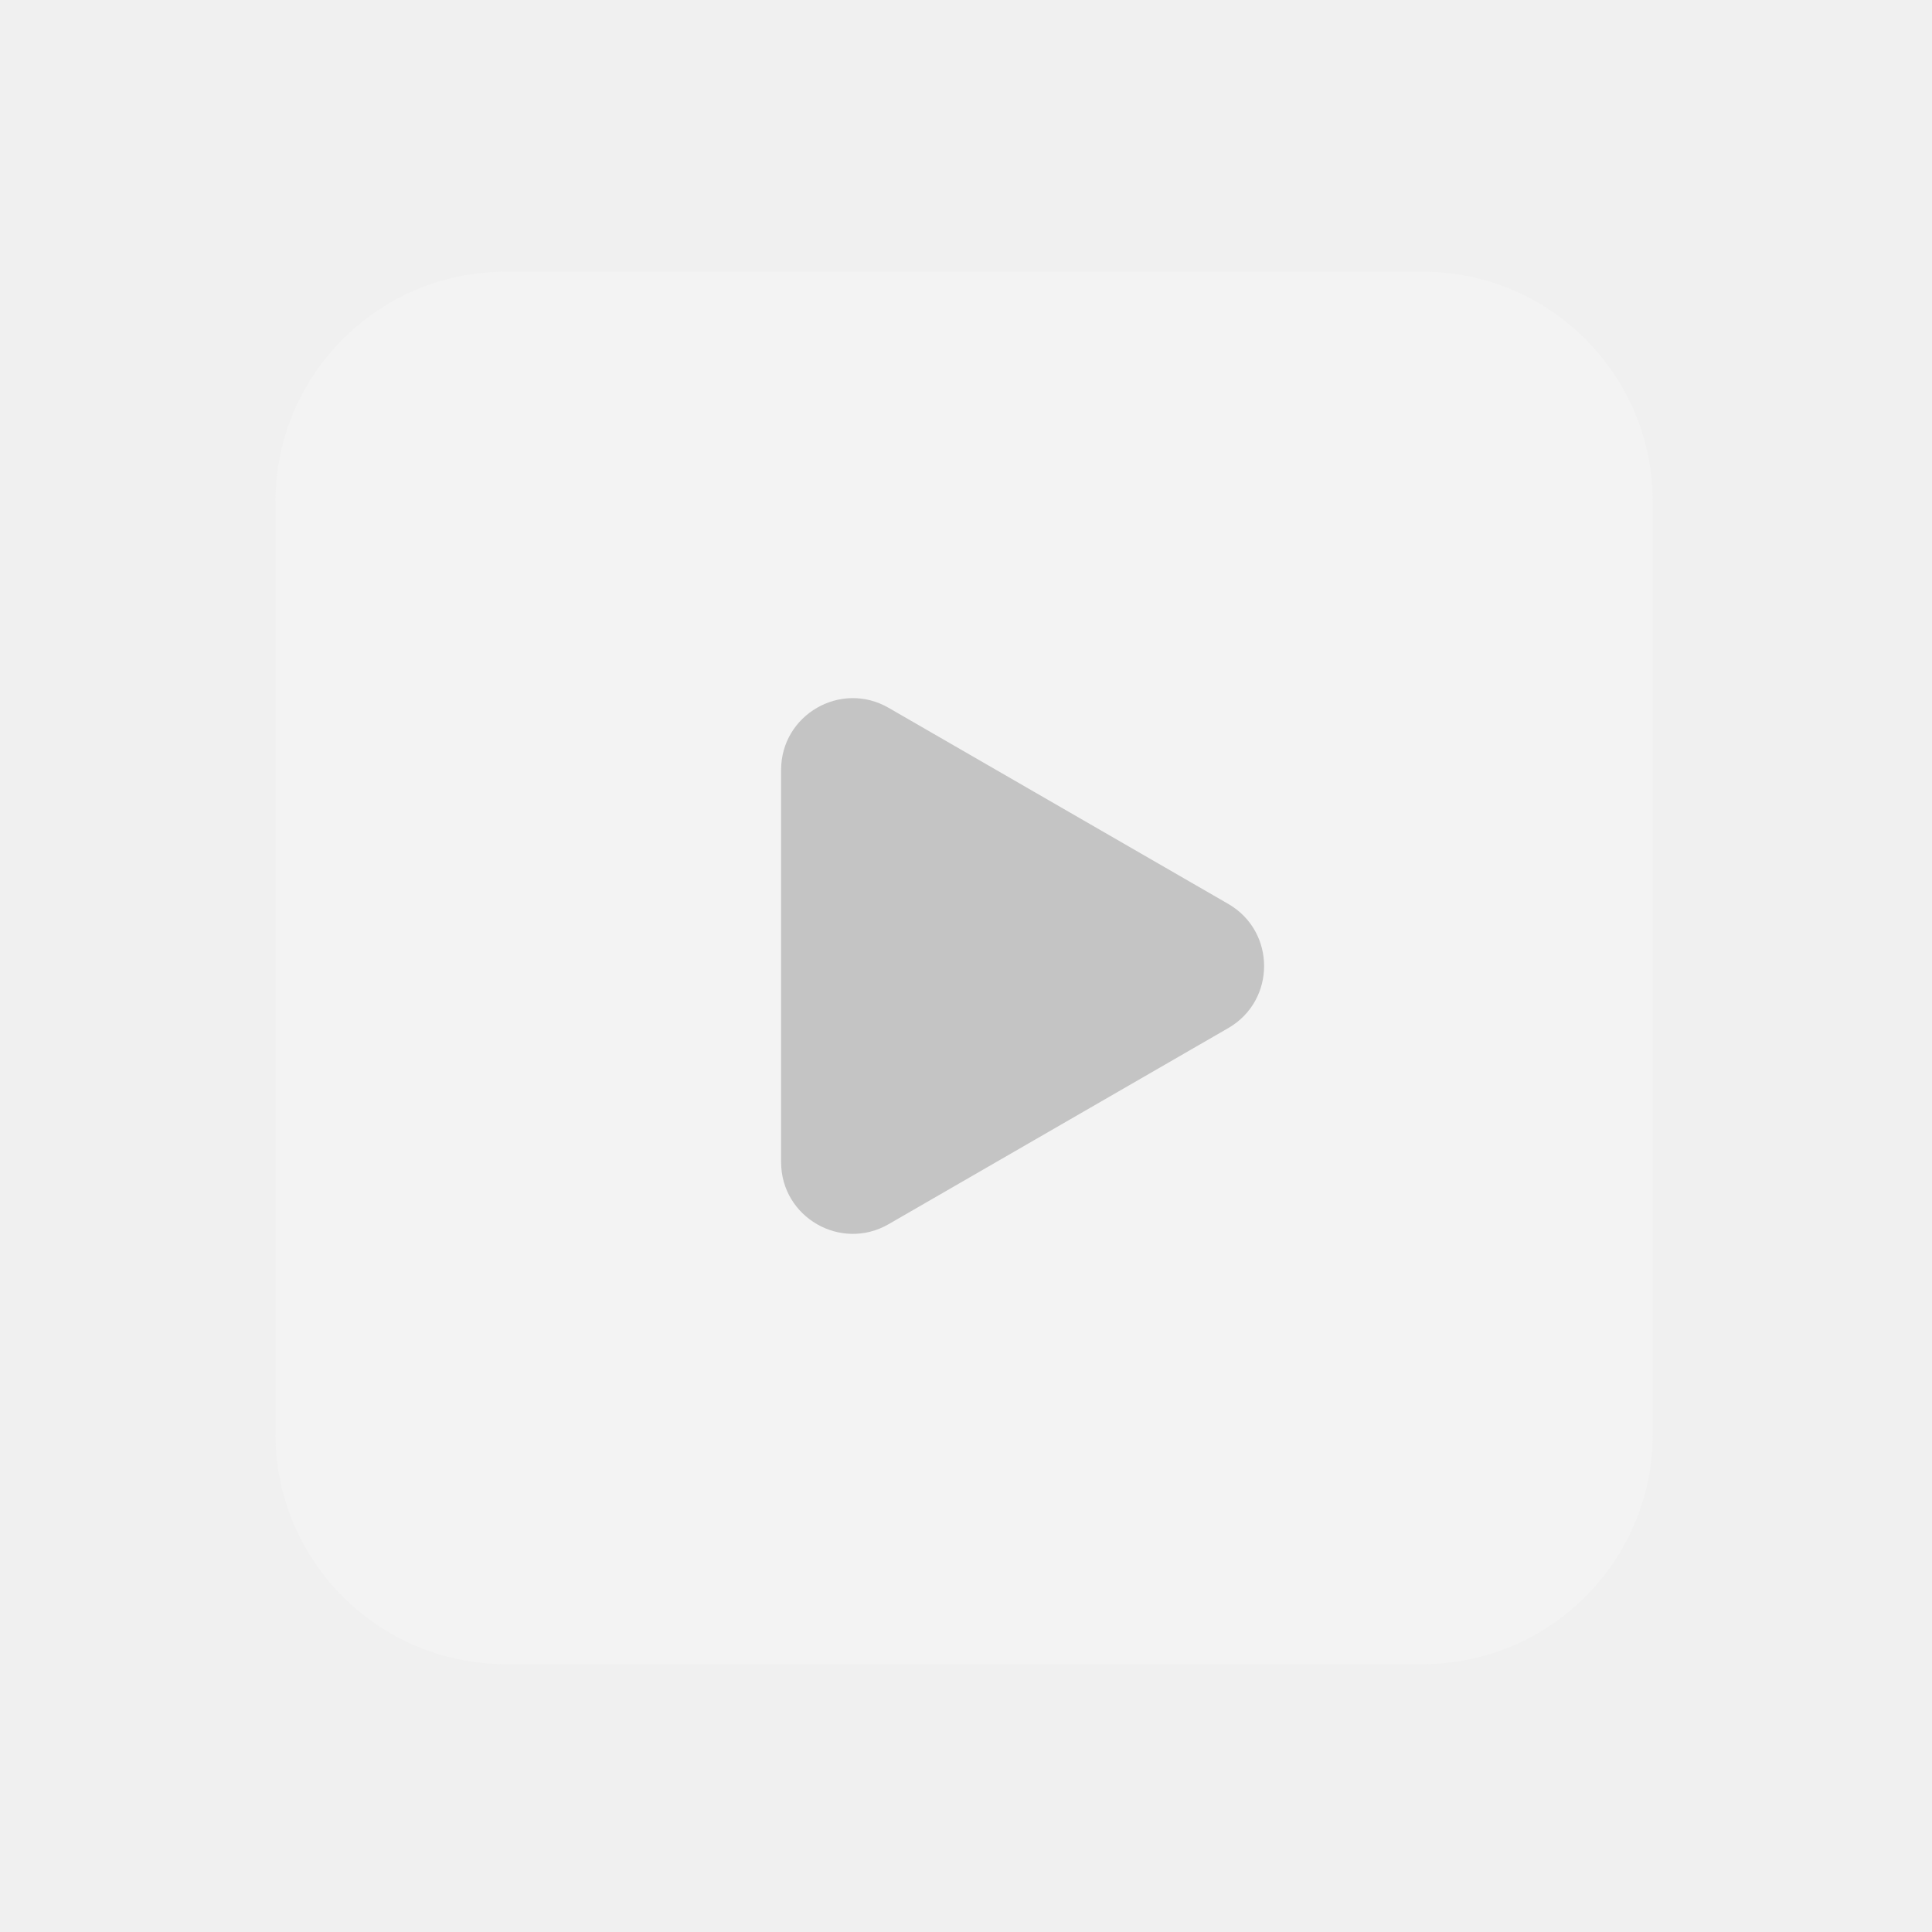
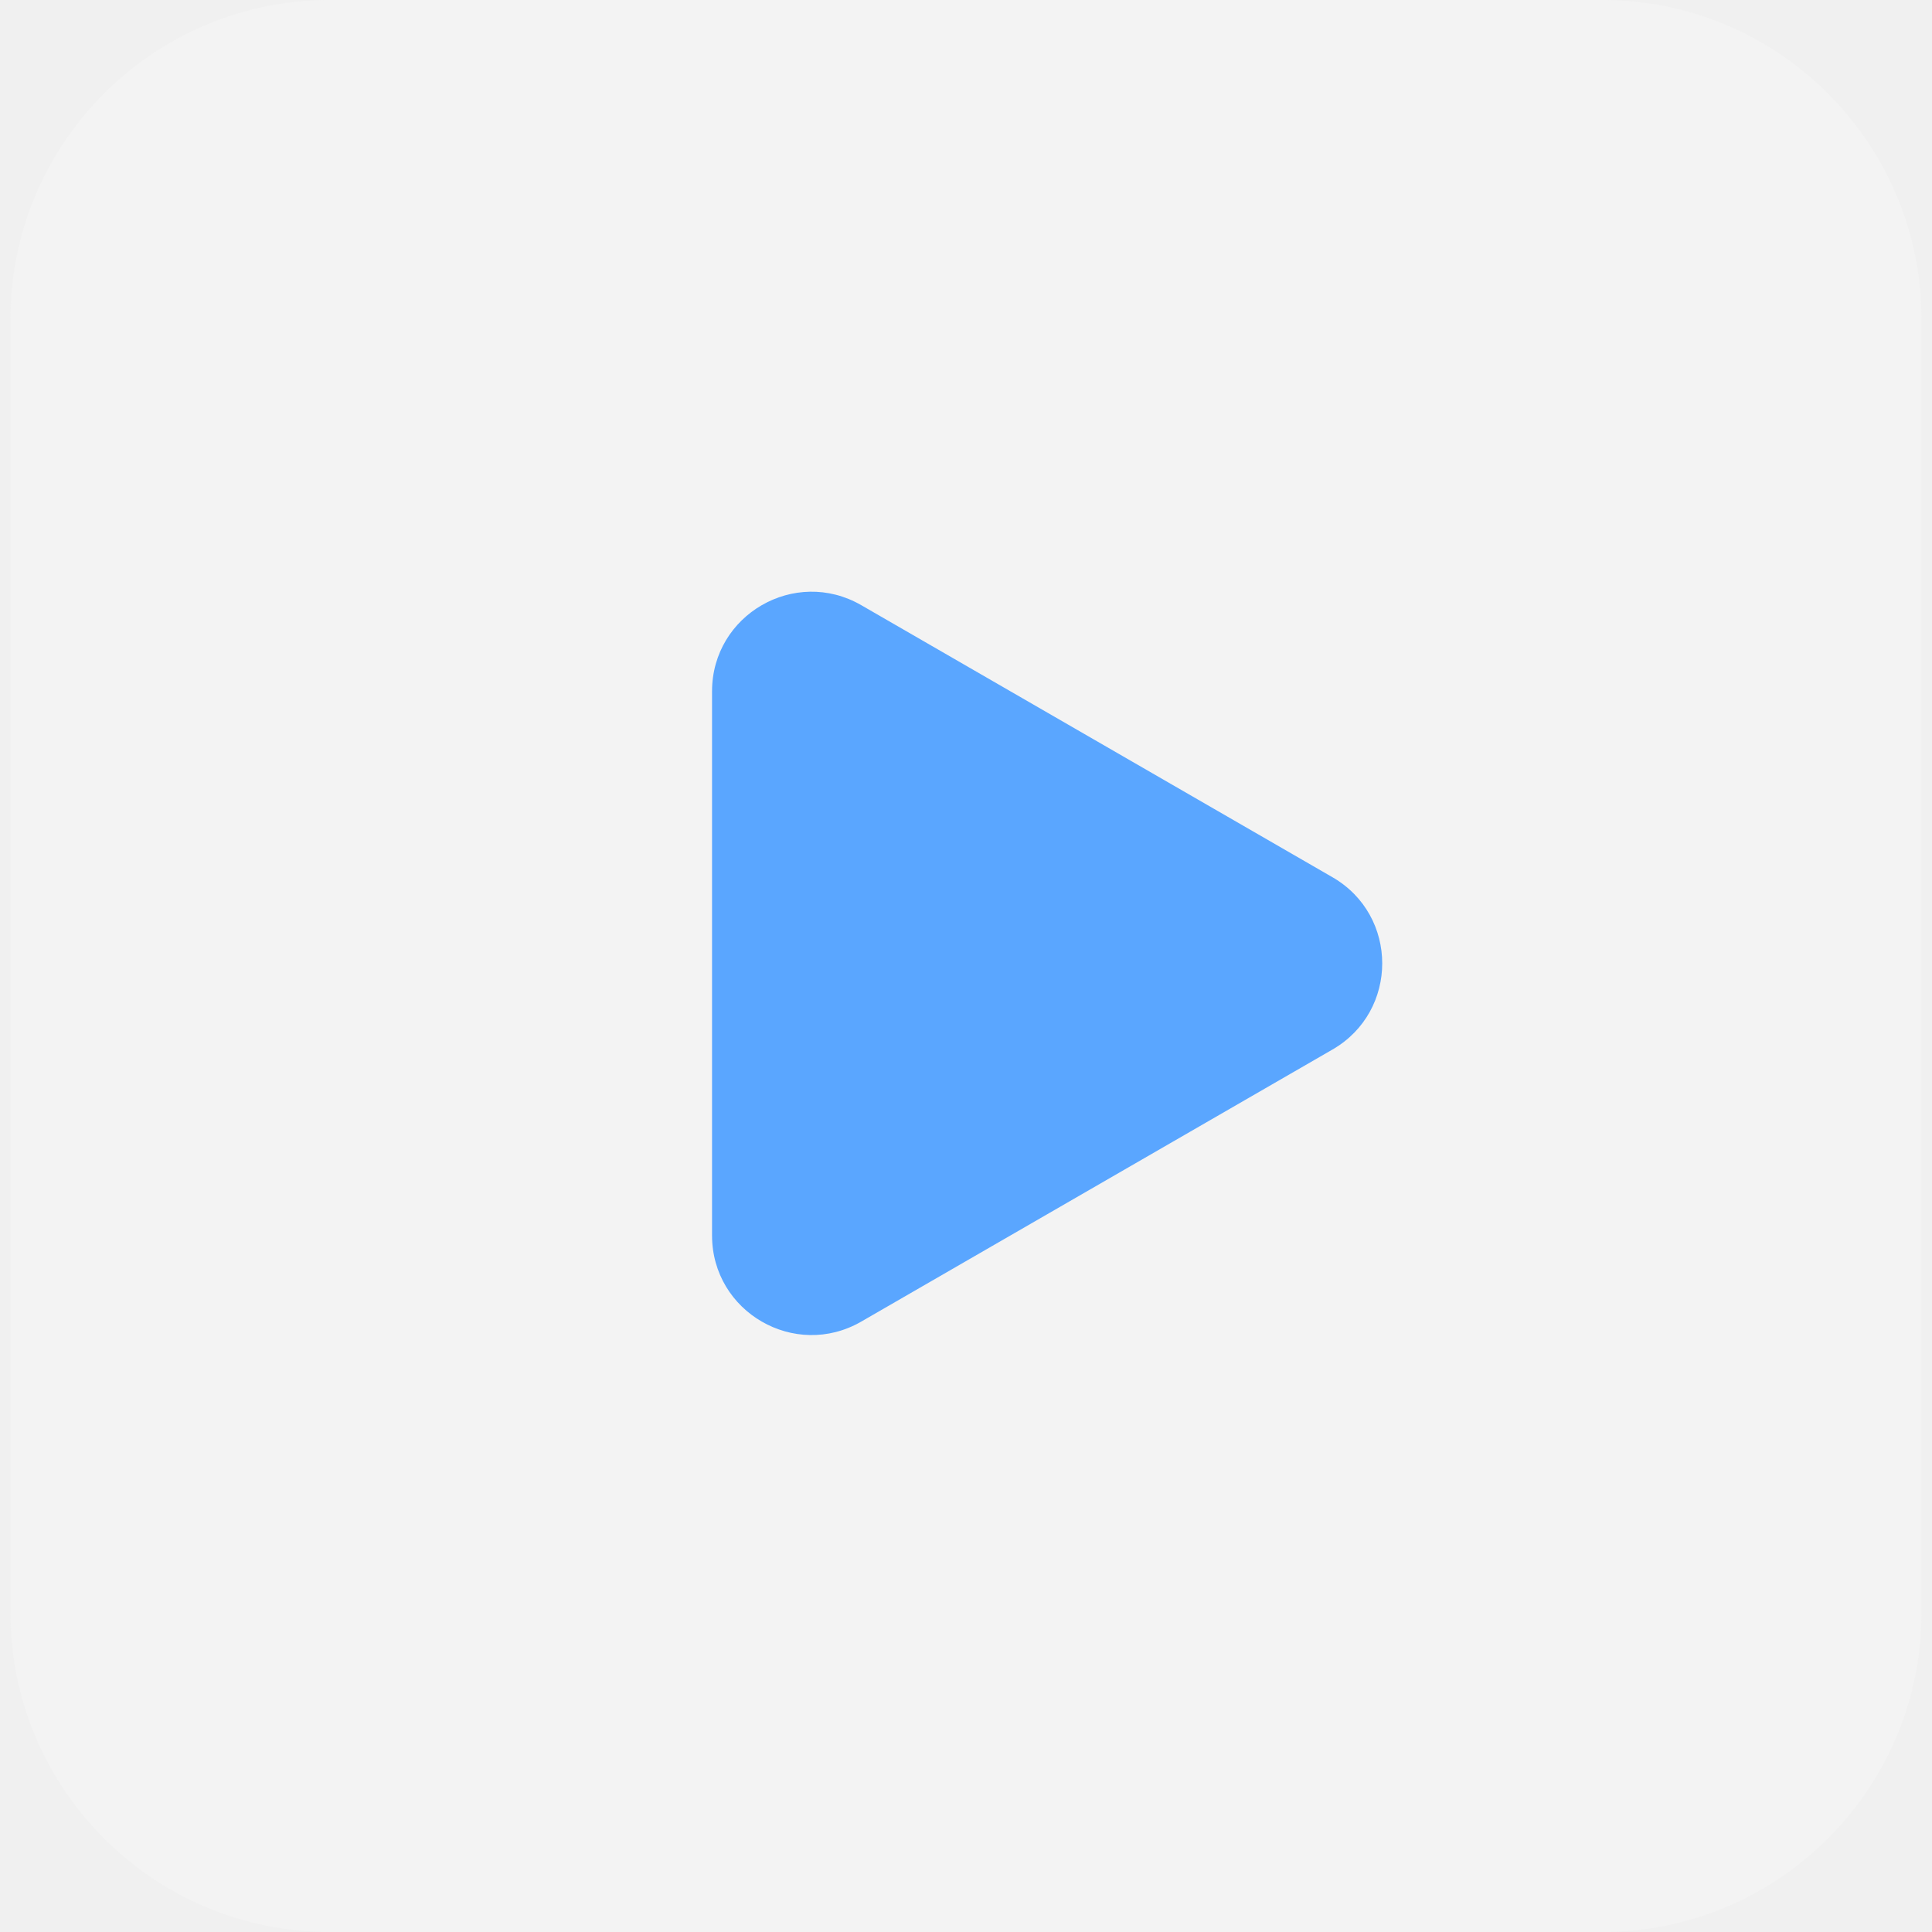
<svg xmlns="http://www.w3.org/2000/svg" width="512" height="512" viewBox="0 0 512 512" fill="none">
-   <rect x="73" y="72" width="365" height="369" rx="61" fill="#F3F3F3" />
-   <path d="M325.5 239.546C338.167 246.859 338.167 265.141 325.5 272.454L235.5 324.416C222.833 331.729 207 322.588 207 307.962L207 204.038C207 189.412 222.833 180.271 235.5 187.584L325.5 239.546Z" fill="#C4C4C4" />
+   <g clip-path="url(#clip0)">
+     <rect x="2.77" width="506.45" height="512" rx="84.64" fill="#F3F3F3" />
+     <path d="M353.121 232.475C370.697 242.623 370.697 267.99 353.121 278.138L228.243 350.236C210.668 360.383 188.699 347.699 188.699 327.405L188.699 183.208C188.699 162.914 210.668 150.23 228.243 160.377L353.121 232.475Z" fill="#5AA6FF" />
+   </g>
+   <defs>
+     <clipPath id="clip0">
+       <rect width="512" height="512" fill="white" />
+     </clipPath>
+   </defs>
</svg>
